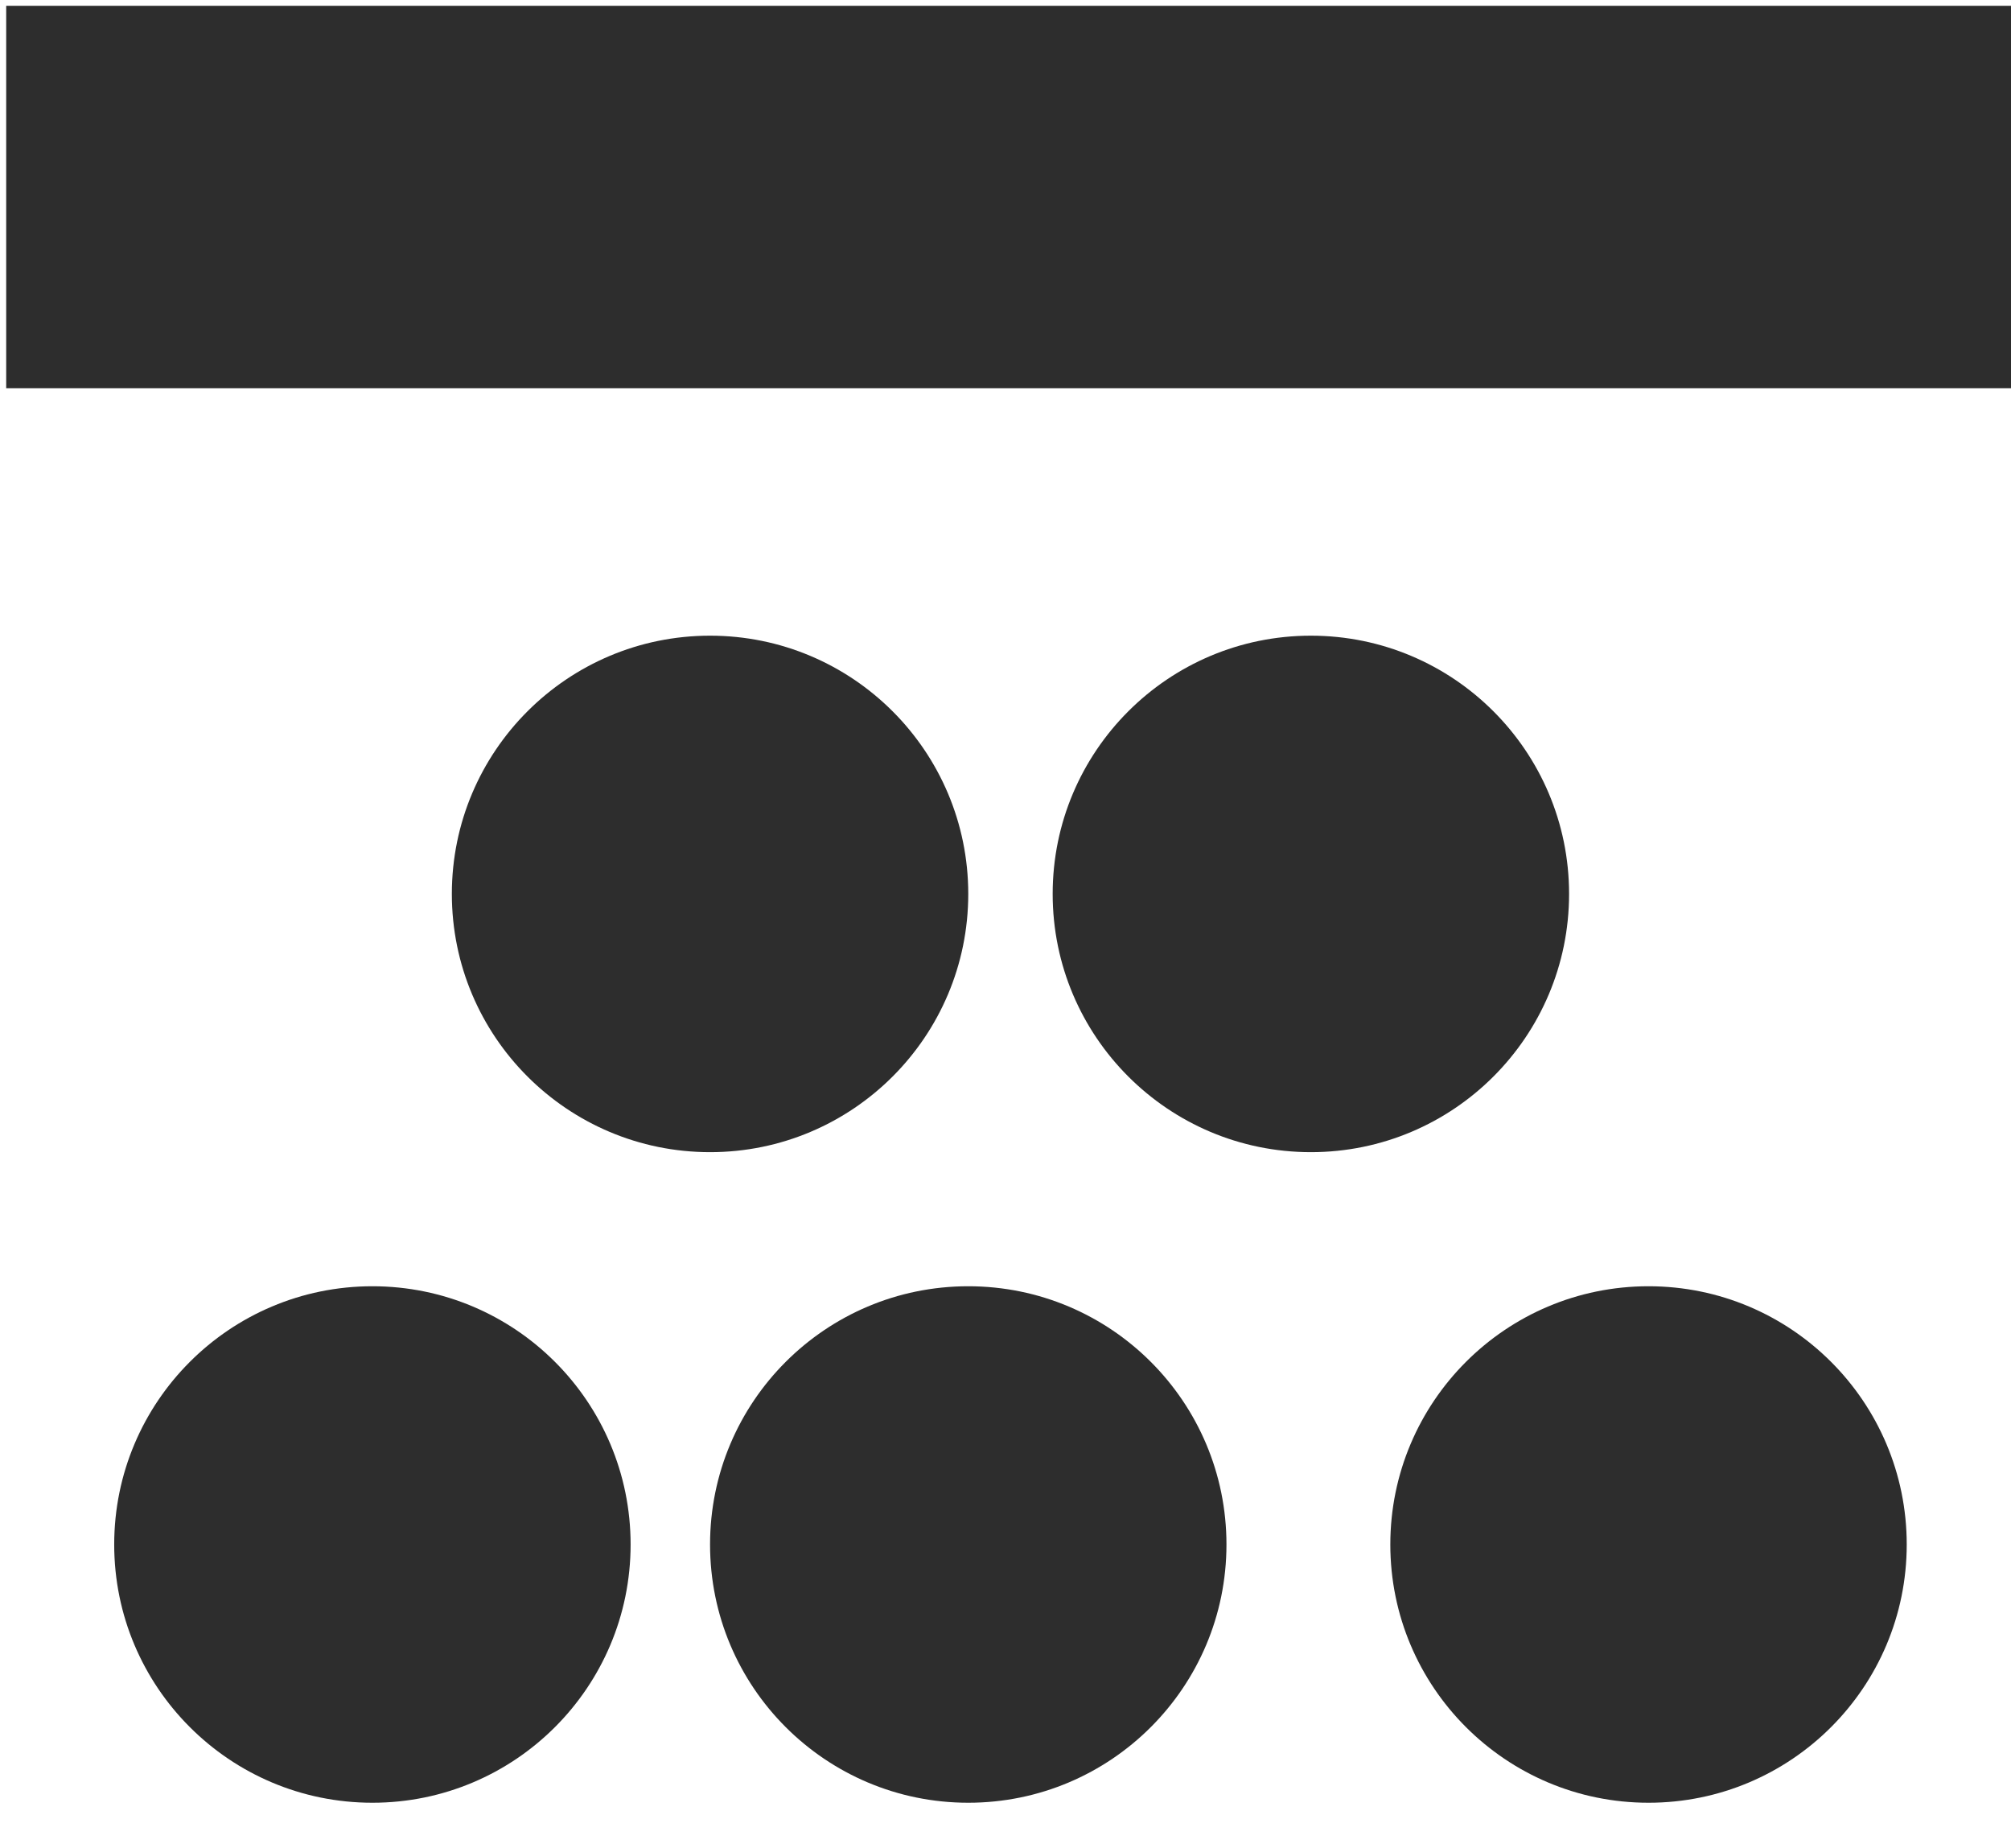
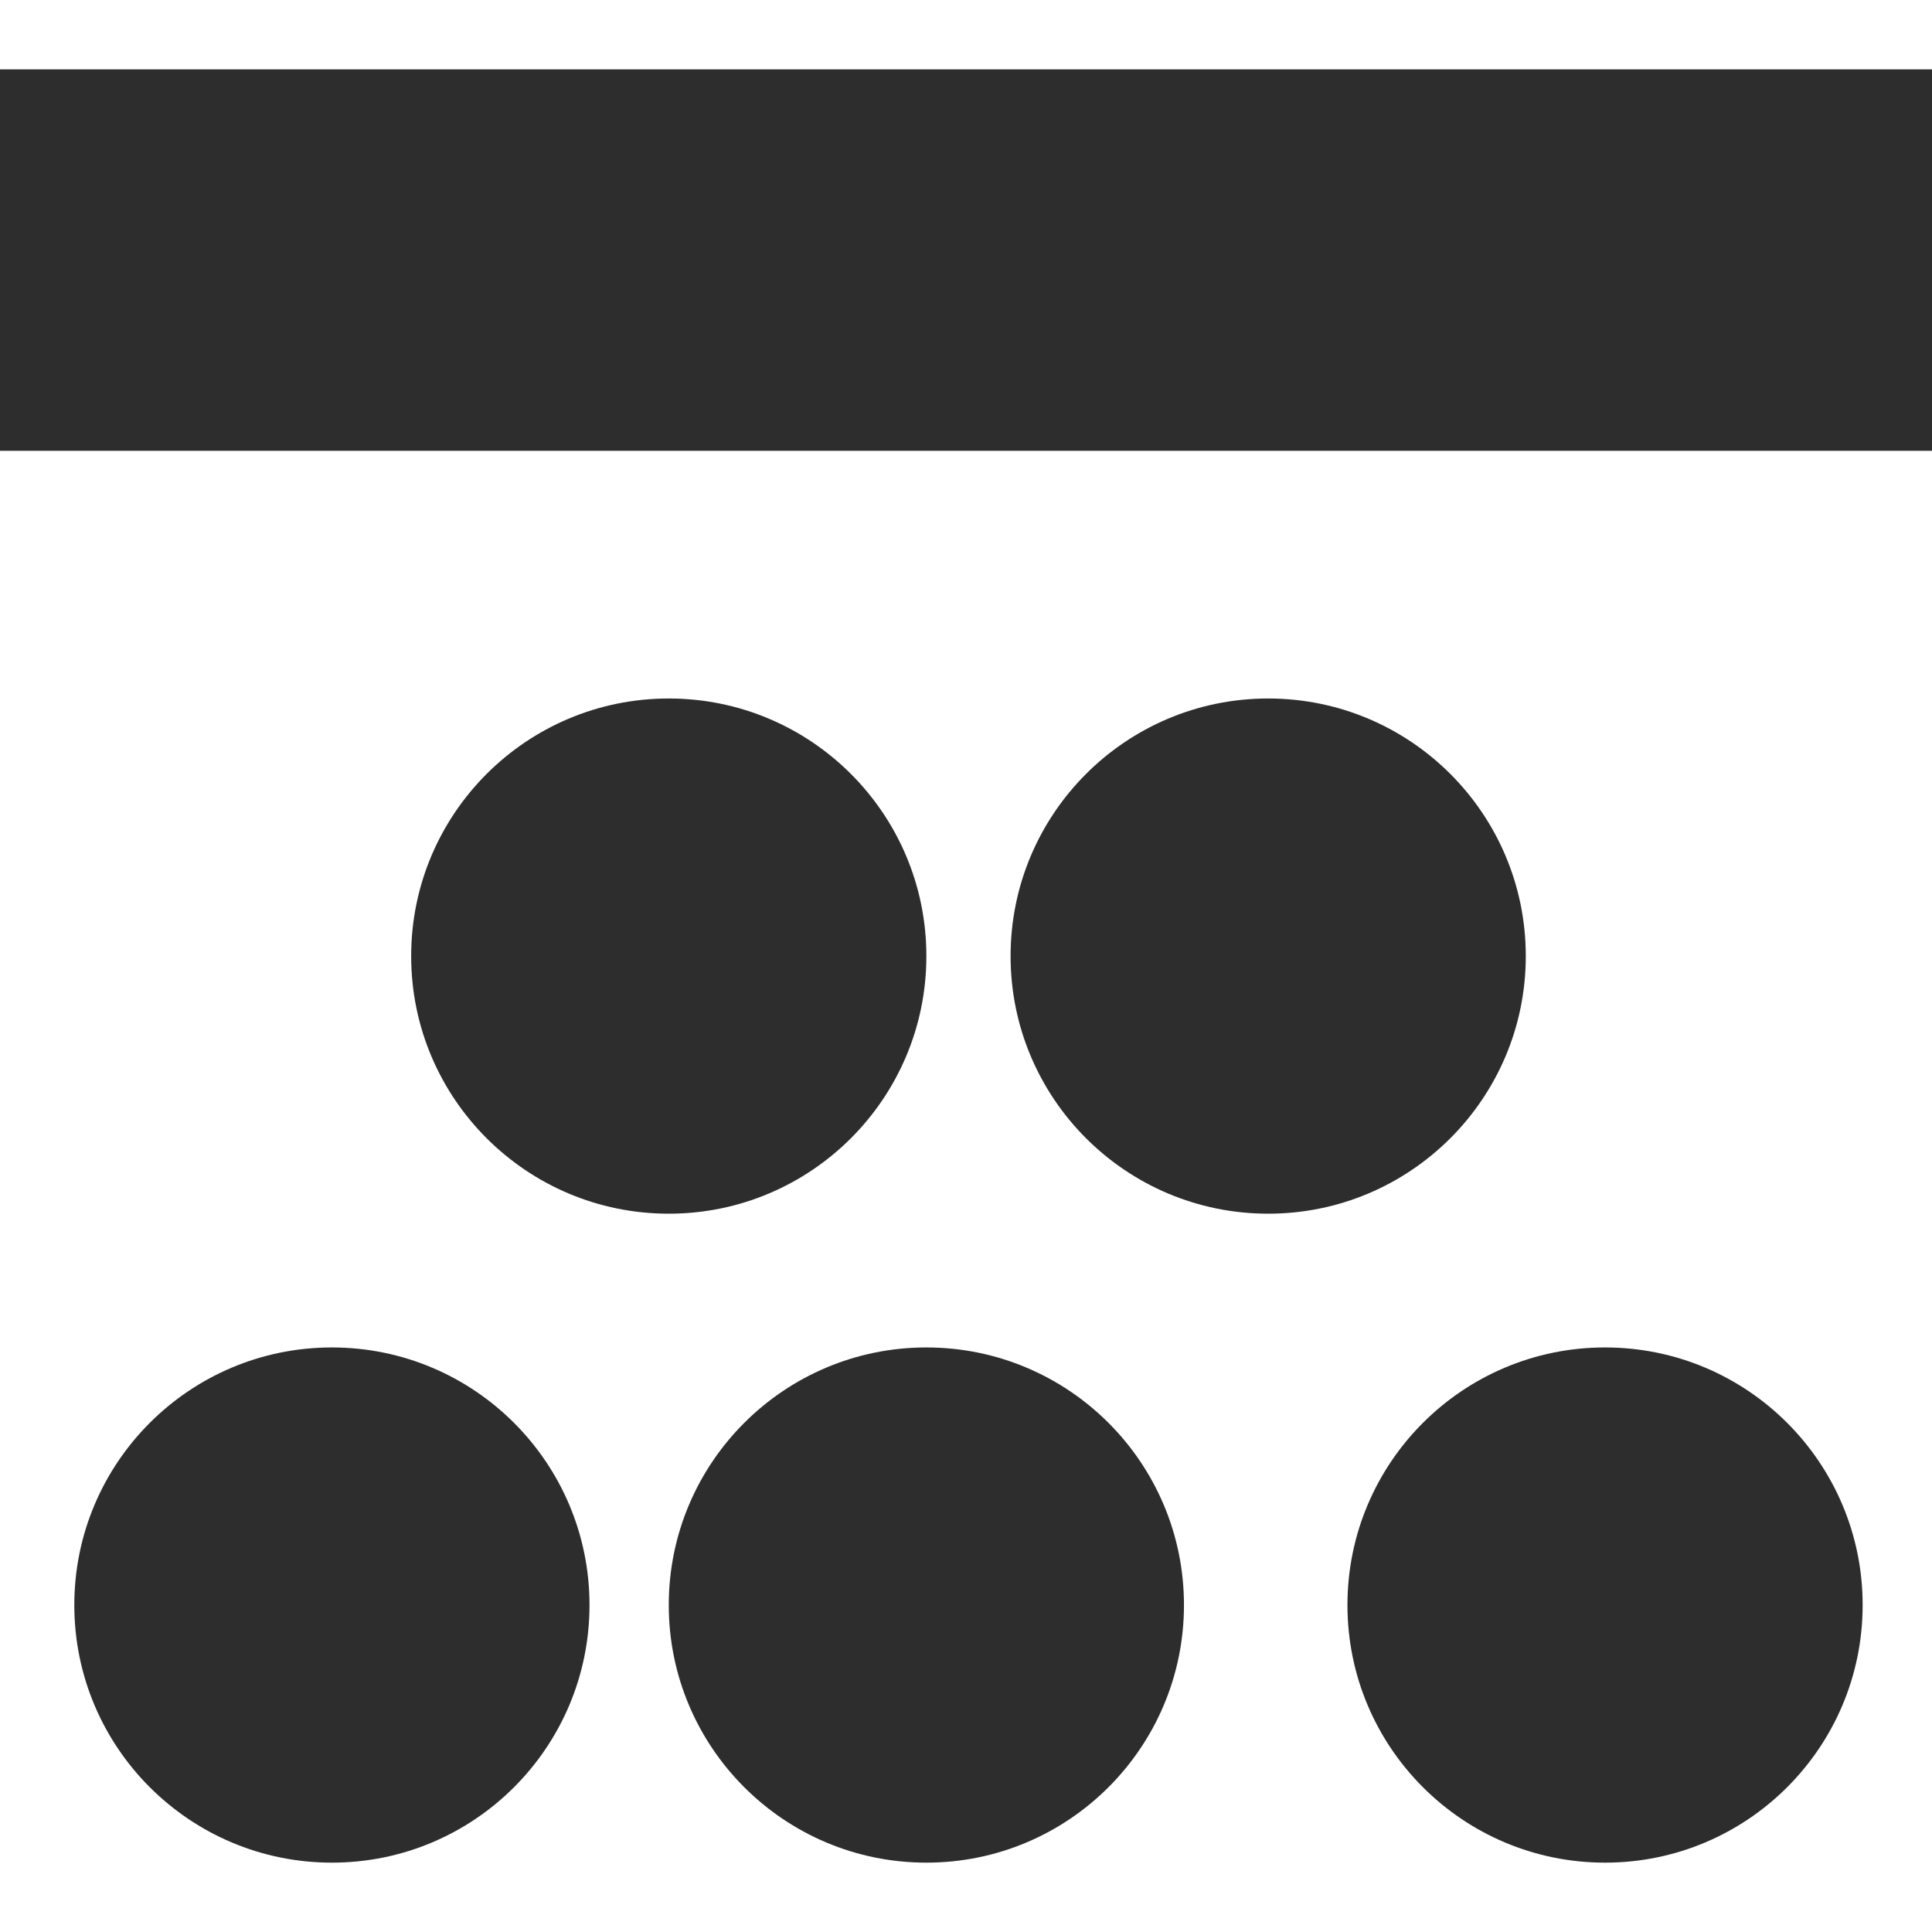
- <svg xmlns="http://www.w3.org/2000/svg" version="1.1" x="0px" y="0px" width="40.5px" height="37.2px" viewBox="0 0 40.5 37.2" style="enable-background:new 0 0 40.5 37.2;" xml:space="preserve">
+ <svg xmlns="http://www.w3.org/2000/svg" version="1.1" x="0px" y="0px" width="39px" height="39px" viewBox="0 0 39 39" style="enable-background:new 0 0 39 39;" xml:space="preserve">
  <style type="text/css">
	.st0{display:none;}
	.st1{display:inline;}
	.st2{fill:#2D2D2D;}
	.st3{display:inline;fill:#D81D4A;}
	.st4{fill:#D81D4A;}
	.st5{display:inline;fill:#2D2D2D;}
</style>
-   <g id="musical" class="st0">
-     <g class="st1">
-       <rect x="9.4" y="0.3" class="st2" width="29.7" height="7.7" />
-       <path class="st2" d="M9.4,29.5c-0.8-0.4-1.6-0.7-2.6-0.7c-2.8,0-5.2,2.3-5.2,5.2c0,2.8,2.3,5.2,5.2,5.2c1.2,0,2.4-0.5,3.4-1.3    c1-0.9,1.5-2,1.7-3.3c0.1-0.7,0.1-1.6,0.1-2.3c0-0.9,0-1.8,0-2.7c0-2.4,0-4.7,0-7.1c0-2.4,0-4.7,0-7.1c0-1.4,0-2.9,0-4.3    c0-0.1,0-0.2,0-0.4H9.4V29.5z" />
-       <path class="st2" d="M39.1,27.5c-0.1-1.5,0-3.1,0-4.6c0-2.3,0-4.7,0-7c0-1.6,0-3.2,0-4.9c0-0.1,0-0.2,0-0.3h-2.6v13.1    c-0.7-0.4-1.6-0.7-2.5-0.7c-2.8,0-5.2,2.3-5.2,5.2c0,2.8,2.3,5.2,5.2,5.2c1.5,0,3-0.7,4-1.9c0.9-1.1,1.2-2.5,1.1-3.9    C39.1,27.5,39.1,27.5,39.1,27.5z" />
-     </g>
-   </g>
-   <g id="musical-dla-dzieci" class="st0">
-     <rect x="20.4" y="-10.7" transform="matrix(6.123234e-17 -1 1 6.123234e-17 20.1215 28.4024)" class="st3" width="7.7" height="29.7" />
-     <g class="st1">
-       <g>
-         <path class="st4" d="M23.3,46.5c-4.7,0-9-3.2-10.2-7.9l2.9-0.7c1,4,5.1,6.5,9.2,5.4c4-1,6.5-5.1,5.4-9.2l2.9-0.7     c1.4,5.6-2,11.4-7.6,12.8C25,46.4,24.1,46.5,23.3,46.5z" />
-       </g>
-     </g>
-     <g class="st1">
-       <g>
-         <path class="st4" d="M9.4,26c-0.8-0.4-1.6-0.7-2.6-0.7c-2.8,0-5.2,2.3-5.2,5.2s2.3,5.2,5.2,5.2c2.7,0,4.9-2.1,5.1-4.7H12V10.7     H9.4V26z M6.8,32.4c-1.1,0-1.9-0.9-1.9-1.9c0-1.1,0.9-1.9,1.9-1.9c1.1,0,1.9,0.9,1.9,1.9C8.7,31.6,7.9,32.4,6.8,32.4z" />
-         <path class="st4" d="M39.1,24V10.6h-2.6v9.6c-0.7-0.4-1.6-0.7-2.5-0.7c-2.8,0-5.2,2.3-5.2,5.2s2.3,5.2,5.2,5.2     c2.8,0,5.2-2.3,5.2-5.2C39.2,24.5,39.2,24.2,39.1,24z M34,26.8c-1.1,0-1.9-0.9-1.9-1.9c0-1.1,0.9-1.9,1.9-1.9     c1.1,0,1.9,0.9,1.9,1.9C36,25.9,35.1,26.8,34,26.8z" />
-       </g>
-     </g>
-   </g>
-   <g id="wyklad-warsztat" class="st0">
-     <g class="st1">
-       <rect x="16.6" y="12.9" transform="matrix(-1.836970e-16 1 -1 -1.836970e-16 53.5689 12.7004)" class="st2" width="7.7" height="40.4" />
-       <rect x="16.6" y="10.8" transform="matrix(-1.836970e-16 1 -1 -1.836970e-16 40.8805 1.203396e-02)" class="st2" width="7.7" height="19.2" />
-       <circle class="st2" cx="20.4" cy="5.6" r="5.2" />
-     </g>
-   </g>
-   <g id="wystawa" class="st0">
-     <g class="st1">
-       <rect x="8.3" y="33.7" transform="matrix(-1 -1.224647e-16 1.224647e-16 -1 24.4143 72.9408)" class="st2" width="7.7" height="5.5" />
-       <rect x="24.6" y="33.7" transform="matrix(-1 -1.224647e-16 1.224647e-16 -1 57.0014 72.9408)" class="st2" width="7.7" height="5.5" />
-     </g>
-     <g class="st1">
-       <g>
-         <rect x="1.3" y="0.2" transform="matrix(-1 -1.224647e-16 1.224647e-16 -1 10.3226 30.8761)" class="st2" width="7.7" height="30.4" />
-         <rect x="31.7" y="0.2" transform="matrix(-1 -1.224647e-16 1.224647e-16 -1 71.0931 30.8761)" class="st2" width="7.7" height="30.4" />
-       </g>
-       <circle class="st2" cx="20.4" cy="15.4" r="5.2" />
-     </g>
-   </g>
-   <g id="koncert" class="st0">
-     <g class="st1">
-       <rect x="26" y="-2.5" transform="matrix(0.7071 -0.7071 0.7071 0.7071 7.9572 19.2723)" class="st2" width="2.6" height="5.1" />
-       <rect x="38" y="9.6" transform="matrix(0.7071 -0.7071 0.7071 0.7071 2.9582 31.3411)" class="st2" width="2.6" height="5.1" />
-       <rect x="29.3" y="-5.7" transform="matrix(0.7071 -0.7071 0.7071 0.7071 11.1821 20.6726)" class="st2" width="2.6" height="5.1" />
-       <rect x="41.3" y="6.4" transform="matrix(0.7071 -0.7071 0.7071 0.7071 6.1831 32.7414)" class="st2" width="2.6" height="5.1" />
-       <rect x="25" y="2.8" transform="matrix(-0.7071 -0.7071 0.7071 -0.7071 41.6602 38.6491)" class="st2" width="7.7" height="15.7" />
-       <path class="st2" d="M10.4,15.4c-7.8,0-14.2,6.3-14.2,14.2s6.3,14.2,14.2,14.2s14.2-6.3,14.2-14.2S18.2,15.4,10.4,15.4z     M10.4,36.1c-3.6,0-6.6-2.9-6.6-6.6s2.9-6.6,6.6-6.6s6.6,2.9,6.6,6.6S14,36.1,10.4,36.1z" />
-     </g>
-   </g>
-   <g id="spektakl">
-     <g>
-       <rect x="16.5" y="-16.2" transform="matrix(-1.836970e-16 1 -1 -1.836970e-16 24.3247 -16.3832)" class="st2" width="7.7" height="40.4" />
-       <g>
-         <circle class="st2" cx="14.3" cy="18" r="5.2" />
-         <circle class="st2" cx="26.4" cy="18" r="5.2" />
-       </g>
-       <g>
-         <circle class="st2" cx="7.5" cy="31.1" r="5.2" />
-         <circle class="st2" cx="33.2" cy="31.1" r="5.2" />
-         <circle class="st2" cx="19.5" cy="31.1" r="5.2" />
-       </g>
-     </g>
-   </g>
-   <g id="monodram-muzyczny" class="st0">
-     <rect x="16.4" y="24.4" class="st5" width="7.7" height="17" />
-     <circle class="st5" cx="20.3" cy="15.2" r="5.2" />
-     <g class="st1">
-       <g>
-         <rect x="1.3" y="0.1" transform="matrix(-1 -1.224647e-16 1.224647e-16 -1 10.3226 30.6389)" class="st2" width="7.7" height="30.4" />
-         <rect x="31.7" y="0.1" transform="matrix(-1 -1.224647e-16 1.224647e-16 -1 71.0931 30.6389)" class="st2" width="7.7" height="30.4" />
-       </g>
-     </g>
-   </g>
-   <g id="goscinny" class="st0">
-     <g class="st1">
-       <g>
-         <path class="st2" d="M16.8,36.4c-5.3-1.3-9.2-6.2-9.3-11.9l3.5,0c0,4.8,3.9,8.8,8.8,8.8c4.8,0,8.8-4,8.8-8.8l3.5,0     c0,6.8-5.5,12.3-12.2,12.3C18.8,36.8,17.8,36.7,16.8,36.4z" />
-       </g>
-     </g>
-     <rect x="16.5" y="-3.3" transform="matrix(-1.836970e-16 1 -1 -1.836970e-16 37.2684 -3.4395)" class="st5" width="7.7" height="40.4" />
-     <rect x="16.5" y="-5.4" transform="matrix(-1.836970e-16 1 -1 -1.836970e-16 24.58 -16.1278)" class="st5" width="7.7" height="19.2" />
-   </g>
-   <g id="premiera" class="st0">
-     <rect x="4.1" y="15" class="st5" width="7.7" height="18.2" />
-     <rect x="28.9" y="15" class="st5" width="7.7" height="18.2" />
-     <path class="st5" d="M32.8,0.6c-2.8,0-5.2,2.3-5.2,5.2c0,0.1,0,0.3,0,0.4c-0.7,3.5-3.8,6.1-7.5,6c-3.5-0.1-6.4-2.5-7.2-5.7   c0-0.3,0.1-0.5,0.1-0.8c0-2.8-2.3-5.2-5.2-5.2c-2.8,0-5.2,2.3-5.2,5.2c0,2.8,2.3,5.2,5.2,5.2c1.2,0,2.3-0.4,3.2-1.1   c1.4,2.4,3.7,4.3,6.4,5.1c0.8,0.2,1.7,0.4,2.6,0.4c4.1,0.1,7.6-2.2,9.4-5.5c0.9,0.7,2,1.2,3.2,1.2c2.8,0,5.2-2.3,5.2-5.2   C38,2.9,35.6,0.6,32.8,0.6z" />
+   <g id="edukacja" class="st0">
+     <g id="musical">
+       <g class="st1">
+         <rect x="8.1" y="0.6" class="st2" width="29.7" height="7.7" />
+         <path class="st2" d="M8.1,29.9c-0.8-0.4-1.6-0.7-2.6-0.7c-2.8,0-5.2,2.3-5.2,5.2c0,2.8,2.3,5.2,5.2,5.2c1.2,0,2.4-0.5,3.4-1.3     c1-0.9,1.5-2,1.7-3.3c0.1-0.7,0.1-1.6,0.1-2.3c0-0.9,0-1.8,0-2.7c0-2.4,0-4.7,0-7.1s0-4.7,0-7.1c0-1.4,0-2.9,0-4.3     c0-0.1,0-0.2,0-0.4H8.1V29.9z" />
+         <path class="st2" d="M37.8,27.9c-0.1-1.5,0-3.1,0-4.6c0-2.3,0-4.7,0-7c0-1.6,0-3.2,0-4.9c0-0.1,0-0.2,0-0.3h-2.6v13.1     c-0.7-0.4-1.6-0.7-2.5-0.7c-2.8,0-5.2,2.3-5.2,5.2c0,2.8,2.3,5.2,5.2,5.2c1.5,0,3-0.7,4-1.9c0.9-1.1,1.2-2.5,1.1-3.9     C37.8,27.9,37.8,27.9,37.8,27.9z" />
+       </g>
+     </g>
+     <g id="musical-dla-dzieci">
+       <rect x="8.2" y="0.6" class="st3" width="29.7" height="7.7" />
+       <g class="st1">
+         <g>
+           <path class="st4" d="M22,46.8c-4.7,0-9-3.2-10.2-7.9l2.9-0.7c1,4,5.1,6.5,9.2,5.4c4-1,6.5-5.1,5.4-9.2l2.9-0.7      c1.4,5.6-2,11.4-7.6,12.8C23.8,46.8,22.9,46.8,22,46.8z" />
+         </g>
+       </g>
+       <g class="st1">
+         <g>
+           <path class="st4" d="M8.1,26.4c-0.8-0.4-1.6-0.7-2.6-0.7c-2.8,0-5.2,2.3-5.2,5.2s2.3,5.2,5.2,5.2c2.7,0,4.9-2.1,5.1-4.7h0.1V11      H8.1V26.4z M5.5,32.8c-1.1,0-1.9-0.9-1.9-1.9c0-1.1,0.9-1.9,1.9-1.9c1.1,0,1.9,0.9,1.9,1.9C7.4,31.9,6.6,32.8,5.5,32.8z" />
+           <path class="st4" d="M37.8,24.4V10.9h-2.6v9.6c-0.7-0.4-1.6-0.7-2.5-0.7c-2.8,0-5.2,2.3-5.2,5.2s2.3,5.2,5.2,5.2      c2.8,0,5.2-2.3,5.2-5.2C37.9,24.9,37.9,24.5,37.8,24.4z M32.8,27.1c-1.1,0-1.9-0.9-1.9-1.9c0-1.1,0.9-1.9,1.9-1.9      c1.1,0,1.9,0.9,1.9,1.9C34.8,26.2,33.8,27.1,32.8,27.1z" />
+         </g>
+       </g>
+     </g>
+     <g id="wyklad-warsztat">
+       <g class="st1">
+         <rect x="-1" y="29.6" class="st2" width="40.4" height="7.7" />
+         <rect x="9.6" y="16.9" class="st2" width="19.2" height="7.7" />
+         <circle class="st2" cx="19.1" cy="5.9" r="5.2" />
+       </g>
+     </g>
+     <g id="wystawa">
+       <g class="st1">
+         <rect x="7.1" y="34.1" class="st2" width="7.7" height="5.5" />
+         <rect x="23.4" y="34.1" class="st2" width="7.7" height="5.5" />
+       </g>
+       <g class="st1">
+         <g>
+           <rect x="0.1" y="0.6" class="st2" width="7.7" height="30.4" />
+           <rect x="30.4" y="0.6" class="st2" width="7.7" height="30.4" />
+         </g>
+         <circle class="st2" cx="19.1" cy="15.8" r="5.2" />
+       </g>
+     </g>
+     <g id="koncert">
+       <g class="st1">
+         <rect x="24.7" y="-2.2" transform="matrix(0.7071 -0.7071 0.7071 0.7071 7.3879 18.5042)" class="st2" width="2.6" height="5.1" />
+         <rect x="36.9" y="9.9" transform="matrix(0.7071 -0.7071 0.7071 0.7071 2.3542 30.6344)" class="st2" width="2.6" height="5.1" />
+         <rect x="28" y="-5.4" transform="matrix(0.7071 -0.7071 0.7071 0.7071 10.6173 19.8969)" class="st2" width="2.6" height="5.1" />
+         <rect x="40.2" y="6.7" transform="matrix(0.7071 -0.7071 0.7071 0.7071 5.5836 32.0271)" class="st2" width="2.6" height="5.1" />
+         <rect x="19.8" y="7.2" transform="matrix(0.7071 -0.7071 0.7071 0.7071 0.2634 22.7758)" class="st2" width="15.7" height="7.7" />
+         <path class="st2" d="M9.1,15.8c-7.8,0-14.2,6.3-14.2,14.2S1.2,44.2,9.1,44.2s14.2-6.3,14.2-14.2S16.9,15.8,9.1,15.8z M9.1,36.4     c-3.6,0-6.6-2.9-6.6-6.6s2.9-6.6,6.6-6.6s6.6,2.9,6.6,6.6C15.8,33.6,12.8,36.4,9.1,36.4z" />
+       </g>
+     </g>
+     <g id="spektakl">
+       <g class="st1">
+         <rect x="-1.1" y="0.4" class="st2" width="40.4" height="7.7" />
+         <g>
+           <circle class="st2" cx="13" cy="18.4" r="5.2" />
+           <circle class="st2" cx="25.1" cy="18.4" r="5.2" />
+         </g>
+         <g>
+           <circle class="st2" cx="6.2" cy="31.4" r="5.2" />
+           <circle class="st2" cx="31.9" cy="31.4" r="5.2" />
+           <circle class="st2" cx="18.2" cy="31.4" r="5.2" />
+         </g>
+       </g>
+     </g>
+     <g id="monodram-muzyczny">
+       <rect x="15.1" y="24.8" class="st5" width="7.7" height="17" />
+       <circle class="st5" cx="19" cy="15.5" r="5.2" />
+       <g class="st1">
+         <g>
+           <rect x="0.1" y="0.4" class="st2" width="7.7" height="30.4" />
+           <rect x="30.4" y="0.4" class="st2" width="7.7" height="30.4" />
+         </g>
+       </g>
+     </g>
+     <g id="premiera">
+       <rect x="2.8" y="15.3" class="st5" width="7.7" height="18.2" />
+       <rect x="27.6" y="15.3" class="st5" width="7.7" height="18.2" />
+       <path class="st5" d="M31.6,0.9c-2.8,0-5.2,2.3-5.2,5.2c0,0.1,0,0.3,0,0.4c-0.7,3.5-3.8,6.1-7.5,6c-3.5-0.1-6.4-2.5-7.2-5.7    c0-0.3,0.1-0.5,0.1-0.8c0-2.8-2.3-5.2-5.2-5.2C3.7,0.8,1.3,3.1,1.3,6c0,2.8,2.3,5.2,5.2,5.2c1.2,0,2.3-0.4,3.2-1.1    c1.4,2.4,3.7,4.3,6.4,5.1c0.8,0.2,1.7,0.4,2.6,0.4c4.1,0.1,7.6-2.2,9.4-5.5c0.9,0.7,2,1.2,3.2,1.2c2.8,0,5.2-2.3,5.2-5.2    C36.8,3.2,34.3,0.9,31.6,0.9z" />
+     </g>
+     <rect x="-1.4" y="7.5" class="st5" width="41.7" height="1.6" />
+     <rect x="-1.3" y="15" class="st5" width="41.7" height="1.6" />
+     <rect x="-1.3" y="22.4" class="st5" width="41.7" height="1.6" />
+     <rect x="-1.4" y="29.8" class="st5" width="41.7" height="1.6" />
+     <rect x="-1.3" y="37.3" class="st5" width="41.7" height="1.6" />
+     <circle class="st5" cx="11.4" cy="23.4" r="5.2" />
+     <rect x="14" y="0.1" class="st5" width="2.6" height="23.7" />
+   </g>
+   <g id="warsztat" class="st0">
+     <g class="st1">
+       <rect x="21" y="31.3" class="st2" width="18.1" height="7.8" />
+       <ellipse class="st2" cx="30.1" cy="20.3" rx="4.9" ry="5.2" />
+       <rect x="-0.2" y="17.3" class="st2" width="18.1" height="22" />
+       <ellipse class="st2" cx="8.9" cy="6.4" rx="4.9" ry="5.2" />
+     </g>
+   </g>
+   <g id="spektakl_muzyczny" class="st0">
+     <g class="st1">
+       <rect x="16.1" y="0" class="st2" width="7.2" height="15.8" />
+       <circle class="st2" cx="7.6" cy="6" r="4.8" />
+       <path class="st2" d="M31.4,1.1c-2.6,0-4.8,2.1-4.8,4.8s2.1,4.8,4.8,4.8s4.8-2.1,4.8-4.8S34.1,1.1,31.4,1.1z M31.4,7.7    c-1,0-1.8-0.8-1.8-1.8c0-1,0.8-1.8,1.8-1.8c1,0,1.8,0.8,1.8,1.8C33.3,6.9,32.5,7.7,31.4,7.7z" />
+       <path class="st2" d="M19.6,18.3c-5.7,0-10.2,4.6-10.2,10.2S14,38.8,19.6,38.8s10.2-4.6,10.2-10.2S25.3,18.3,19.6,18.3z M19.6,33.3    c-2.6,0-4.7-2.1-4.7-4.7s2.1-4.7,4.7-4.7s4.7,2.1,4.7,4.7C24.4,31.2,22.2,33.3,19.6,33.3z" />
+     </g>
+   </g>
+   <g id="spektakl_familijny" class="st0">
+     <g class="st1">
+       <g>
+         <rect x="3.6" y="29.7" class="st2" width="7.3" height="7.7" />
+         <rect x="3.6" y="1.6" class="st2" width="7.3" height="7.7" />
+       </g>
+       <path class="st2" d="M17,1.3c10.1-0.1,18.3,8,18.4,18.1c0.1,10.1-8,18.3-18.1,18.4" />
+     </g>
+   </g>
+   <g id="salon_poezji" class="st0">
+     <g class="st1">
+       <rect x="2.2" y="2" class="st2" width="6.8" height="34.6" />
+       <rect x="13.8" y="6.2" class="st2" width="6.8" height="30.4" />
+       <polygon class="st2" points="22.7,11.3 29.1,8.9 36.8,34.5 30.4,37   " />
+     </g>
+   </g>
+   <g id="premiera_00000039845462209195030350000001554899127189298574_" class="st0">
+     <g class="st1">
+       <rect x="2.7" y="14.6" class="st2" width="3.8" height="22.4" />
+       <path class="st2" d="M34.2,2c-1.4,0-2.7,0.7-3.6,1.8c-1.2,1.5-0.8,3.2-1.1,5c-0.2,1.4-1,3-1.9,4.1C25.8,15.4,23,17,20,17.1    c-2.7,0.2-5.4-0.9-7.3-2.8c-1.2-1.2-2.1-2.6-2.7-4.3C9.4,8.2,9.6,6.1,8.7,4.4C8,2.9,6.4,2,4.8,2C2.2,2,0.2,4.2,0.2,7    c0,2.7,2.1,5,4.7,5c1.1,0,2-0.4,2.8-1.1c0.7,2,1.9,3.9,3.4,5.4c2.4,2.3,5.5,3.6,8.7,3.6c0.2,0,0.4,0,0.6,0    c5.2-0.3,9.6-3.9,11.4-8.8c0.7,0.5,1.6,0.8,2.5,0.8c2.5,0,4.7-2.2,4.7-5C38.8,4.2,36.8,2,34.2,2z" />
+       <rect x="32.1" y="14.6" class="st2" width="3.8" height="22.4" />
+     </g>
+   </g>
+   <g id="pokaz" class="st0">
+     <path class="st5" d="M35.6,1.5l-2.7,0.6c1.9,7.6-2.7,15.3-10.2,17.2c-0.6,0.2-1.1,0.3-1.7,0.3l-4.5-7l10.4-6.6l-3.9-6L10.6,8l3.9,6   l3.8,5.8c-2.2-0.2-4.4-0.8-6.3-1.9c-3.2-1.9-5.6-5-6.5-8.7L2.8,10c1.1,4.4,3.9,8.1,7.8,10.4c2.7,1.6,5.7,2.4,8.6,2.4   c0.3,0,0.6,0,0.8,0l4.2,6.5c-0.8,0-1.7,0.3-2.4,0.7c-2.2,1.4-2.9,4.4-1.5,6.6c1.4,2.2,4.4,2.9,6.6,1.5c1.3-0.8,2.1-2.3,2.2-3.8   c0.2-2.3-1.7-4.2-2.9-6c-1.2-1.9-2.5-3.8-3.7-5.7c0.3-0.1,0.5-0.1,0.7-0.2C32.4,19.9,37.9,10.6,35.6,1.5z" />
+   </g>
+   <g id="monodram" class="st0">
+     <circle class="st5" cx="20.2" cy="16.2" r="9.3" />
+     <rect x="-0.7" y="28.5" class="st5" width="41.7" height="4.2" />
+   </g>
+   <g id="koncert_familijny" class="st0">
+     <g class="st1">
+       <path class="st2" d="M35.3,30.8L35.3,30.8L26.5,17l8.4-5.4l-4.2-6.5l-10.5,6.8l2,3.2L30.5,28c-0.9,0-1.8,0.3-2.6,0.8    c-2.4,1.5-3.1,4.7-1.6,7.1c1.5,2.4,4.7,3.1,7.1,1.6C35.8,36.1,36.5,33.1,35.3,30.8z" />
+       <path class="st2" d="M12.7,19.4L12.7,19.4l8.5-17.9l-2.4-1.1l-6.3,13.5c-0.5-0.7-1.2-1.4-2-1.8c-2.6-1.2-5.6-0.1-6.9,2.5    c-1.2,2.6-0.1,5.6,2.5,6.9C8.5,22.6,11.3,21.6,12.7,19.4z" />
+     </g>
+   </g>
+   <g id="koncert_edukacyjny" class="st0">
+     <g class="st1">
+       <circle class="st2" cx="31.2" cy="10.4" r="5.2" />
+       <rect x="2.6" y="9.6" class="st2" width="7.7" height="24.2" />
+       <rect x="14.9" y="16" class="st2" width="7.7" height="17.7" />
+       <rect x="26.8" y="20.6" class="st2" width="7.7" height="13.1" />
+     </g>
+   </g>
+   <g id="festiwal" class="st0">
+     <g class="st1">
+       <rect x="2.1" y="19.9" class="st2" width="26.5" height="14.6" />
+       <rect x="31.3" y="22.4" class="st2" width="6.1" height="10.2" />
+       <circle class="st2" cx="22.8" cy="10.4" r="5.9" />
+       <circle class="st2" cx="7.5" cy="10.5" r="5.9" />
+     </g>
+   </g>
+   <g id="goscinny_00000062894382416427472140000009888516905217042103_" class="st0">
+     <g id="goscinny" class="st1">
+       <g>
+         <g>
+           <path class="st2" d="M15.9,37.1c-5.3-1.3-9.2-6.2-9.3-11.9h3.5c0,4.8,3.9,8.8,8.8,8.8c4.8,0,8.8-4,8.8-8.8h3.5      c0,6.8-5.5,12.3-12.2,12.3C17.9,37.5,16.9,37.4,15.9,37.1z" />
+         </g>
+       </g>
+       <rect x="-0.7" y="13.8" class="st2" width="40.4" height="7.7" />
+       <rect x="9.9" y="1.1" class="st2" width="19.2" height="7.7" />
+     </g>
+   </g>
+   <g id="koncert_00000132085226507862638870000009764314829319038123_" class="st0">
+     <rect x="21.2" y="3.5" transform="matrix(0.7071 -0.7071 0.7071 0.7071 2.4122 17.502)" class="st5" width="2.4" height="4.6" />
+     <rect x="32.1" y="14.5" transform="matrix(0.7071 -0.7071 0.7071 0.7071 -2.111 28.4785)" class="st5" width="2.4" height="4.6" />
+     <rect x="24.2" y="0.7" transform="matrix(0.7071 -0.7071 0.7071 0.7071 5.3113 18.831)" class="st5" width="2.4" height="4.6" />
+     <rect x="35.1" y="11.6" transform="matrix(0.7071 -0.7071 0.7071 0.7071 0.8146 29.7433)" class="st5" width="2.4" height="4.6" />
+     <path class="st5" d="M34.1,9.9l-4.9-4.9l-9.7,9.7c-1.8-1-4-1.6-6.2-1.6C6.2,13,0.4,18.7,0.4,25.9s5.7,12.9,12.9,12.9   s12.9-5.7,12.9-12.9c0-2.3-0.6-4.5-1.7-6.4L34.1,9.9z M13.3,31.8c-3.3,0-5.9-2.6-5.9-5.9s2.6-6,6-6s6,2.6,6,6   C19.3,29.3,16.6,31.8,13.3,31.8z" />
+   </g>
+   <g id="monodram_00000112595544190519136040000001529538503238888862_" class="st0">
+     <g id="monodram-muzyczny_00000127755214011083108080000005504588030606926485_" class="st1">
+       <rect x="15.5" y="22" class="st2" width="7.7" height="17" />
+       <circle class="st2" cx="19.4" cy="12.8" r="5.2" />
+       <g>
+         <g>
+           <rect x="0.5" y="-2.3" class="st2" width="7.7" height="30.4" />
+           <rect x="30.8" y="-2.3" class="st2" width="7.7" height="30.4" />
+         </g>
+       </g>
+     </g>
+   </g>
+   <g id="musical_dla_dzieci" class="st0">
+     <rect x="8.4" y="0.5" class="st3" width="29.7" height="7.7" />
+     <g class="st1">
+       <g>
+         <path class="st4" d="M20.5,38.8c-4.7,0-9-3.2-10.2-7.9l2.9-0.7c1,4,5.1,6.5,9.2,5.4c4-1,6.5-5.1,5.4-9.2l2.9-0.7     c1.4,5.6-2,11.4-7.6,12.8C22.2,38.7,21.4,38.8,20.5,38.8z" />
+       </g>
+     </g>
+     <g class="st1">
+       <g>
+         <path class="st4" d="M8.4,20.4c-0.8-0.4-1.6-0.7-2.6-0.7c-2.8,0-5.2,2.3-5.2,5.2c0,2.9,2.3,5.2,5.2,5.2c2.2,0,4.2-1.6,4.9-3.7     c0.5-1.6,0.3-3.5,0.3-5.2c0-3.5,0-7.1,0-10.6c0-0.2,0-0.5,0-0.7H8.4V20.4z M5.8,26.8c-1.1,0-1.9-0.9-1.9-1.9     c0-1.1,0.9-1.9,1.9-1.9c1.1,0,1.9,0.9,1.9,1.9C7.8,25.9,6.9,26.8,5.8,26.8z" />
+         <path class="st4" d="M38.2,18.3c0-0.5,0-1.1-0.1-1.6c0-0.6,0-6.9,0-6.9c0,0-2.6,0-2.6,0v4.8c-0.7-0.4-1.6-0.7-2.5-0.7     c-2.8,0-5.2,2.3-5.2,5.2c0,2.9,2.3,5.2,5.2,5.2c1.7,0,3.3-0.9,4.3-2.3C38,20.8,38.2,19.6,38.2,18.3z M33.1,21.1     c-1.1,0-1.9-0.9-1.9-1.9c0-1.1,0.9-1.9,1.9-1.9c1.1,0,1.9,0.9,1.9,1.9C35,20.3,34.1,21.1,33.1,21.1z" />
+       </g>
+     </g>
+   </g>
+   <g id="musical_00000020378449555159311690000011158705996151581341_" class="st0">
+     <rect x="8.6" y="0.1" class="st5" width="29.7" height="7.7" />
+     <path class="st5" d="M8.6,28.1C7.8,27.7,7,27.4,6,27.4c-2.8,0-5.2,2.3-5.2,5.2c0,2.8,2.3,5.2,5.2,5.2c1.2,0,2.4-0.5,3.4-1.3   c1-0.9,1.5-2,1.7-3.3c0.1-0.7,0.1-1.6,0.1-2.3c0-0.9,0-1.8,0-2.7c0-2.4,0-4.7,0-7.1s0-4.7,0-7.1c0-1.4,0-1.9,0-3.3   c0-0.1,0-0.2,0-0.4H8.6V28.1z" />
+     <path class="st5" d="M38.4,26c-0.1-1.5,0-3.1,0-4.6c0-2.3,0-4.7,0-7c0-1.6,0-2.2,0-3.9c0-0.1,0-0.2,0-0.3h-2.6v12.1   c-0.7-0.4-1.6-0.7-2.5-0.7c-2.8,0-5.2,2.3-5.2,5.2c0,2.8,2.3,5.2,5.2,5.2c1.5,0,3-0.7,4-1.9c0.9-1.1,1.2-2.5,1.1-3.9   C38.4,26.1,38.4,26.1,38.4,26z" />
+   </g>
+   <g id="operetka_00000006699770087838417400000014113532126148262069_" class="st0">
+     <g id="operetka" class="st1">
+       <circle class="st2" cx="15.2" cy="7.7" r="7.1" />
+       <circle class="st2" cx="30.8" cy="7.7" r="7.1" />
+       <rect x="1" y="0.1" class="st2" width="4.2" height="38.9" />
+     </g>
+   </g>
+   <g id="spektakl_baletowy" class="st0">
+     <g id="spektakl-baletowy" class="st1">
+       <g>
+         <path class="st2" d="M3.3,42.2c-0.1-8.7,6.9-15.7,15.5-15.8c8.7-0.1,15.7,6.9,15.8,15.5" />
+         <rect x="9.4" y="15.1" class="st2" width="19.2" height="10.2" />
+         <circle class="st2" cx="19" cy="8.6" r="5.2" />
+         <circle class="st2" cx="11.9" cy="2.9" r="2.6" />
+       </g>
+     </g>
+   </g>
+   <g id="spektakl_00000013180651804621884680000001422566639138025370_">
+     <g id="spektakl_00000152983191390929420420000008436630361902504611_">
+       <g>
+         <rect x="-0.7" y="1.4" class="st2" width="40.4" height="7.7" />
+         <g>
+           <circle class="st2" cx="13.5" cy="19.3" r="5.2" />
+           <circle class="st2" cx="25.6" cy="19.3" r="5.2" />
+         </g>
+         <g>
+           <circle class="st2" cx="6.7" cy="32.4" r="5.2" />
+           <circle class="st2" cx="32.4" cy="32.4" r="5.2" />
+           <circle class="st2" cx="18.7" cy="32.4" r="5.2" />
+         </g>
+       </g>
+     </g>
+   </g>
+   <g id="widowisko_muzyczne" class="st0">
+     <g id="widowisko-muzyczne" class="st1">
+       <circle class="st2" cx="5.4" cy="5.5" r="5.2" />
+       <rect x="31" y="0.3" class="st2" width="13.5" height="7.7" />
+       <path class="st2" d="M18.7,10.3h-2.6v18.9c-0.8-0.4-1.6-0.7-2.6-0.7c-2.8,0-5.2,2.3-5.2,5.2c0,2.9,2.3,5.2,5.2,5.2    c2.3,0,4-1.5,4.8-3.6c0.5-1.3,0.4-2.5,0.4-3.9c0-3.4,0-6.9,0-10.3C18.7,17.5,18.7,13.9,18.7,10.3z" />
+       <path class="st2" d="M33.8,27.1c0-0.8,0-1.6,0-2.4c0-3.6,0-7.2,0-10.8c0-1.2,0-2.4,0-3.6h-2.6v13.1c-0.7-0.4-1.6-0.7-2.5-0.7    c-2.8,0-5.2,2.3-5.2,5.2c0,2.8,2.3,5.2,5.2,5.2c2.3,0,4.1-1.4,4.8-3.6C33.8,28.7,33.8,27.9,33.8,27.1z" />
+     </g>
+   </g>
+   <g id="wystawa_00000060012093815064824570000012485706849789292692_" class="st0">
+     <g id="wystawa_00000173126288994236338830000006683544263792706459_" class="st1">
+       <g>
+         <rect x="7.5" y="33.5" class="st2" width="7.7" height="5.5" />
+         <rect x="23.7" y="33.5" class="st2" width="7.7" height="5.5" />
+       </g>
+       <g>
+         <g>
+           <rect x="0.5" class="st2" width="7.7" height="30.4" />
+           <rect x="30.8" class="st2" width="7.7" height="30.4" />
+         </g>
+         <circle class="st2" cx="19.5" cy="15.2" r="5.2" />
+       </g>
+     </g>
+   </g>
+   <g id="wyklad" class="st0">
+     <g id="wyklad-warsztat_00000159455379002970205090000015602296651598155170_" class="st1">
+       <g>
+         <rect x="-0.7" y="31.2" class="st2" width="40.4" height="7.7" />
+         <rect x="9.9" y="18.5" class="st2" width="19.2" height="7.7" />
+         <circle class="st2" cx="19.5" cy="7.5" r="5.2" />
+       </g>
+     </g>
  </g>
</svg>
